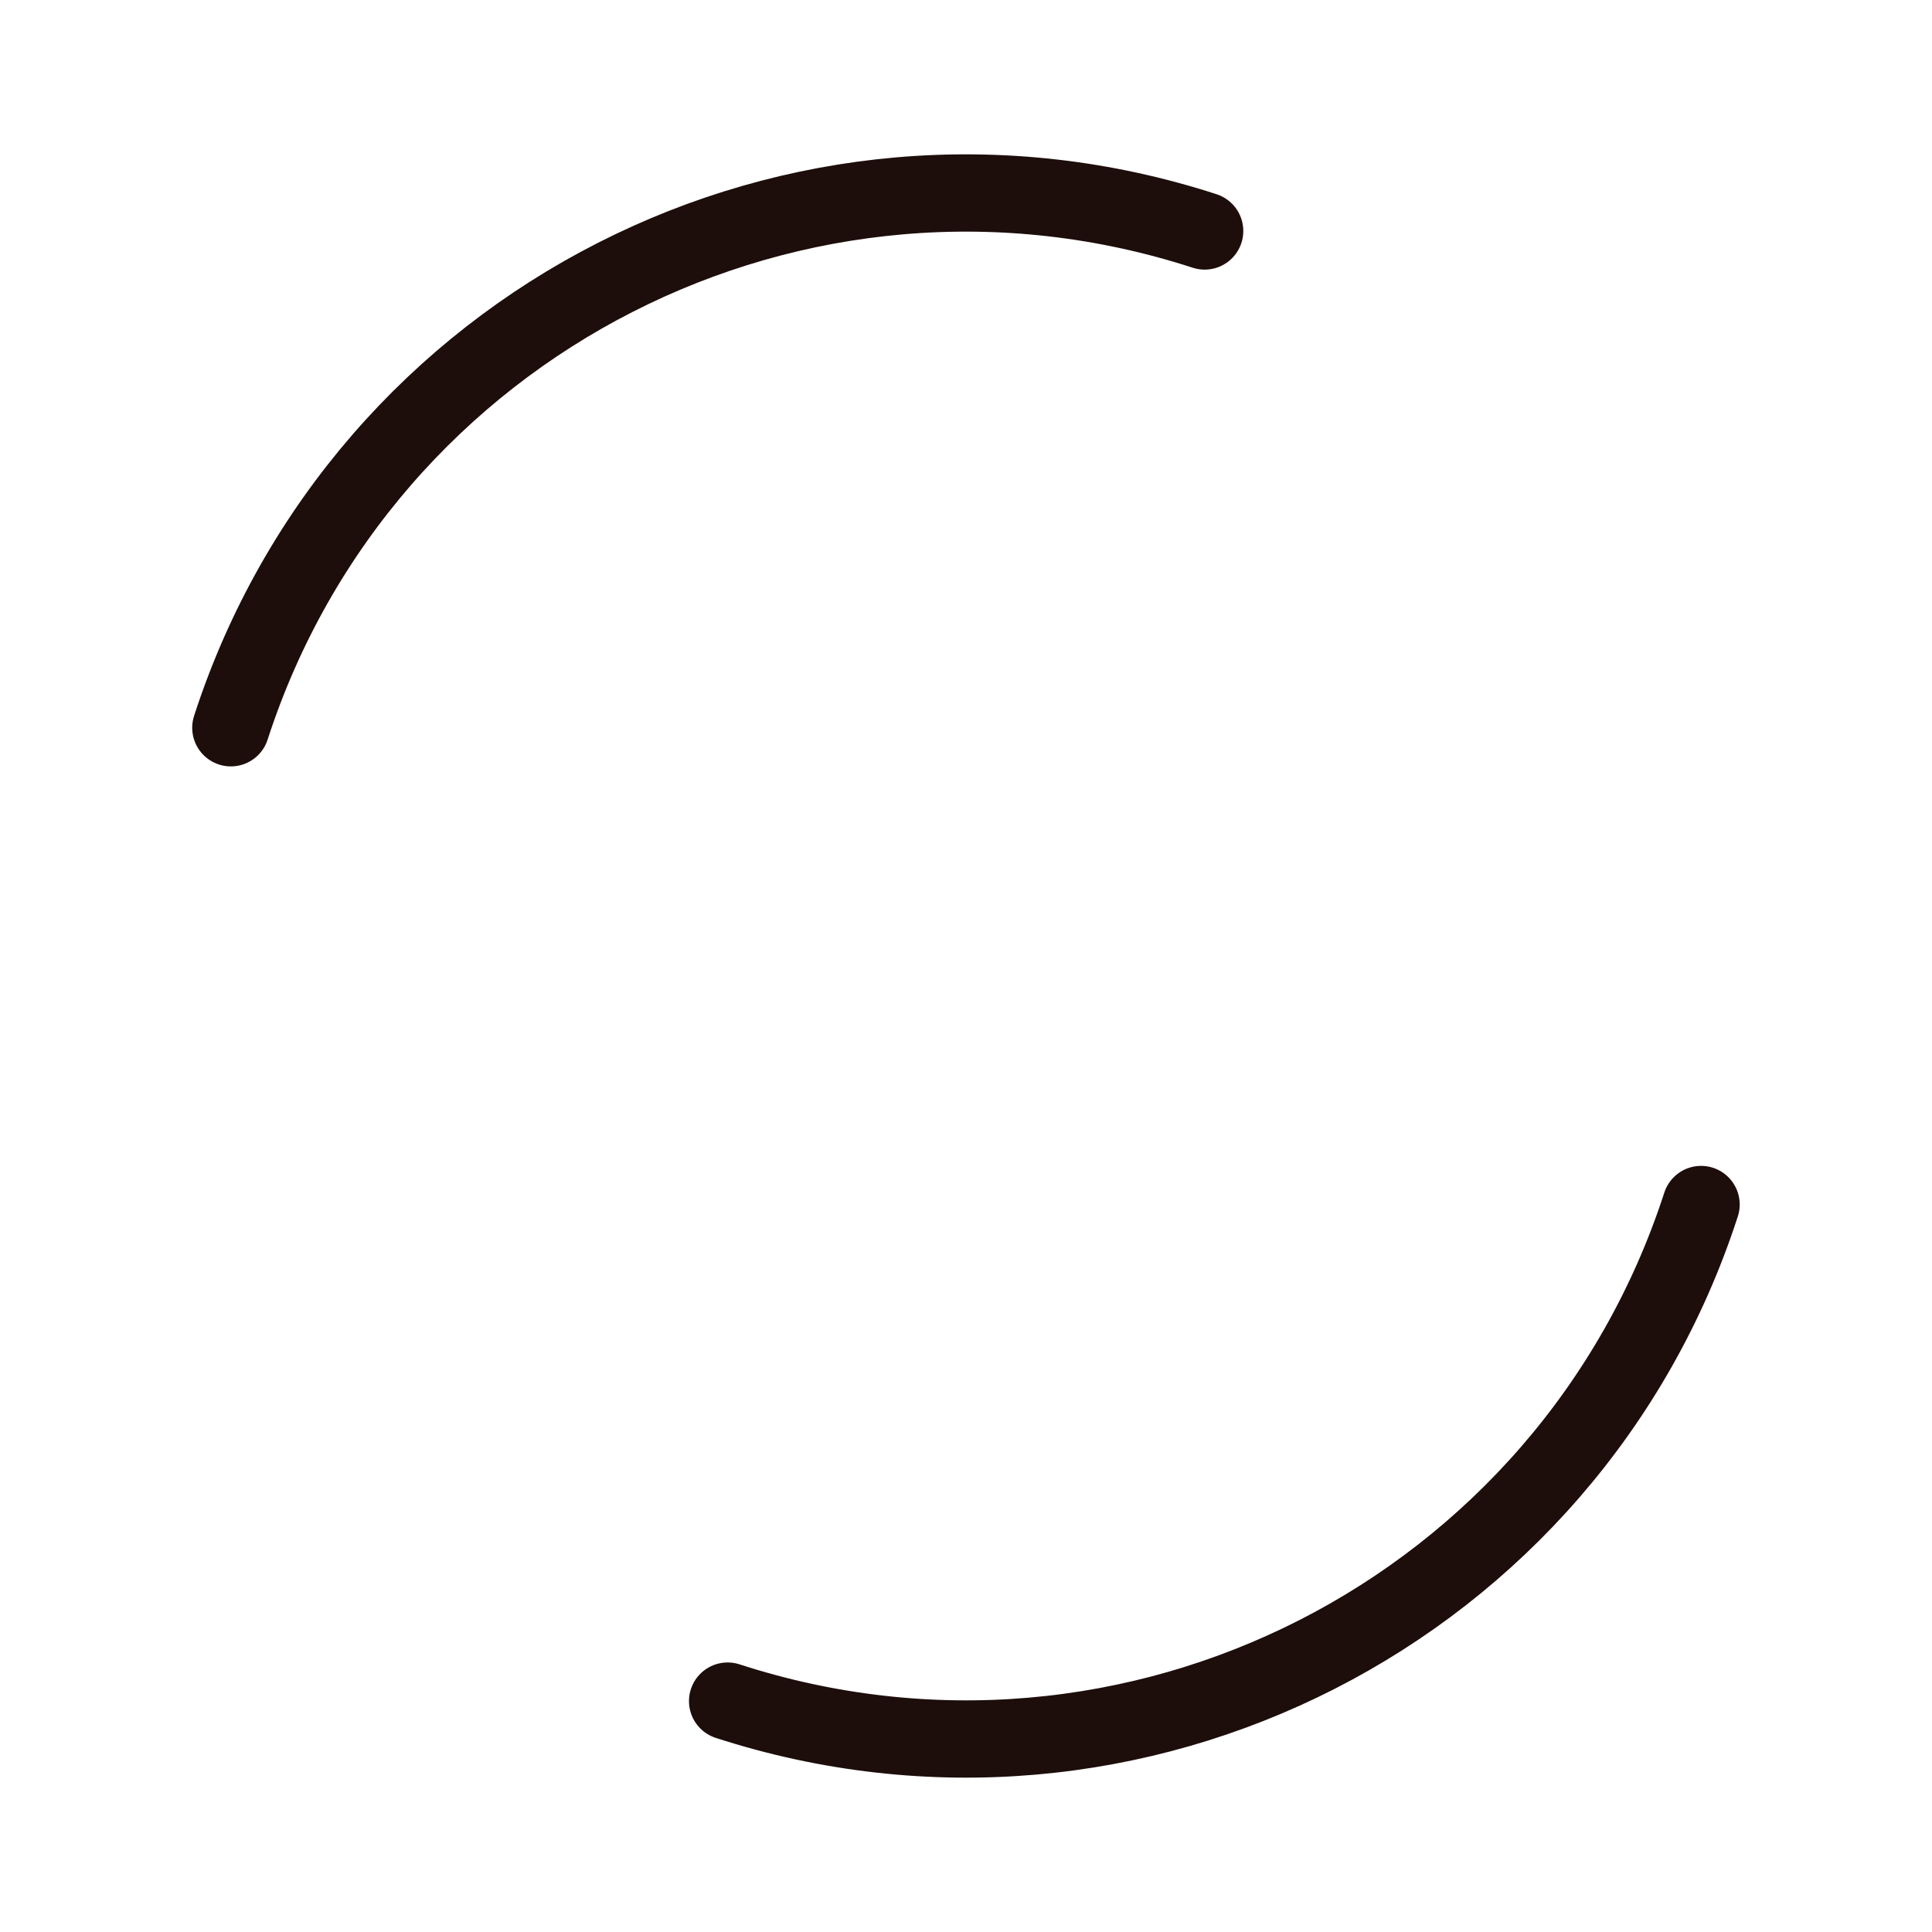
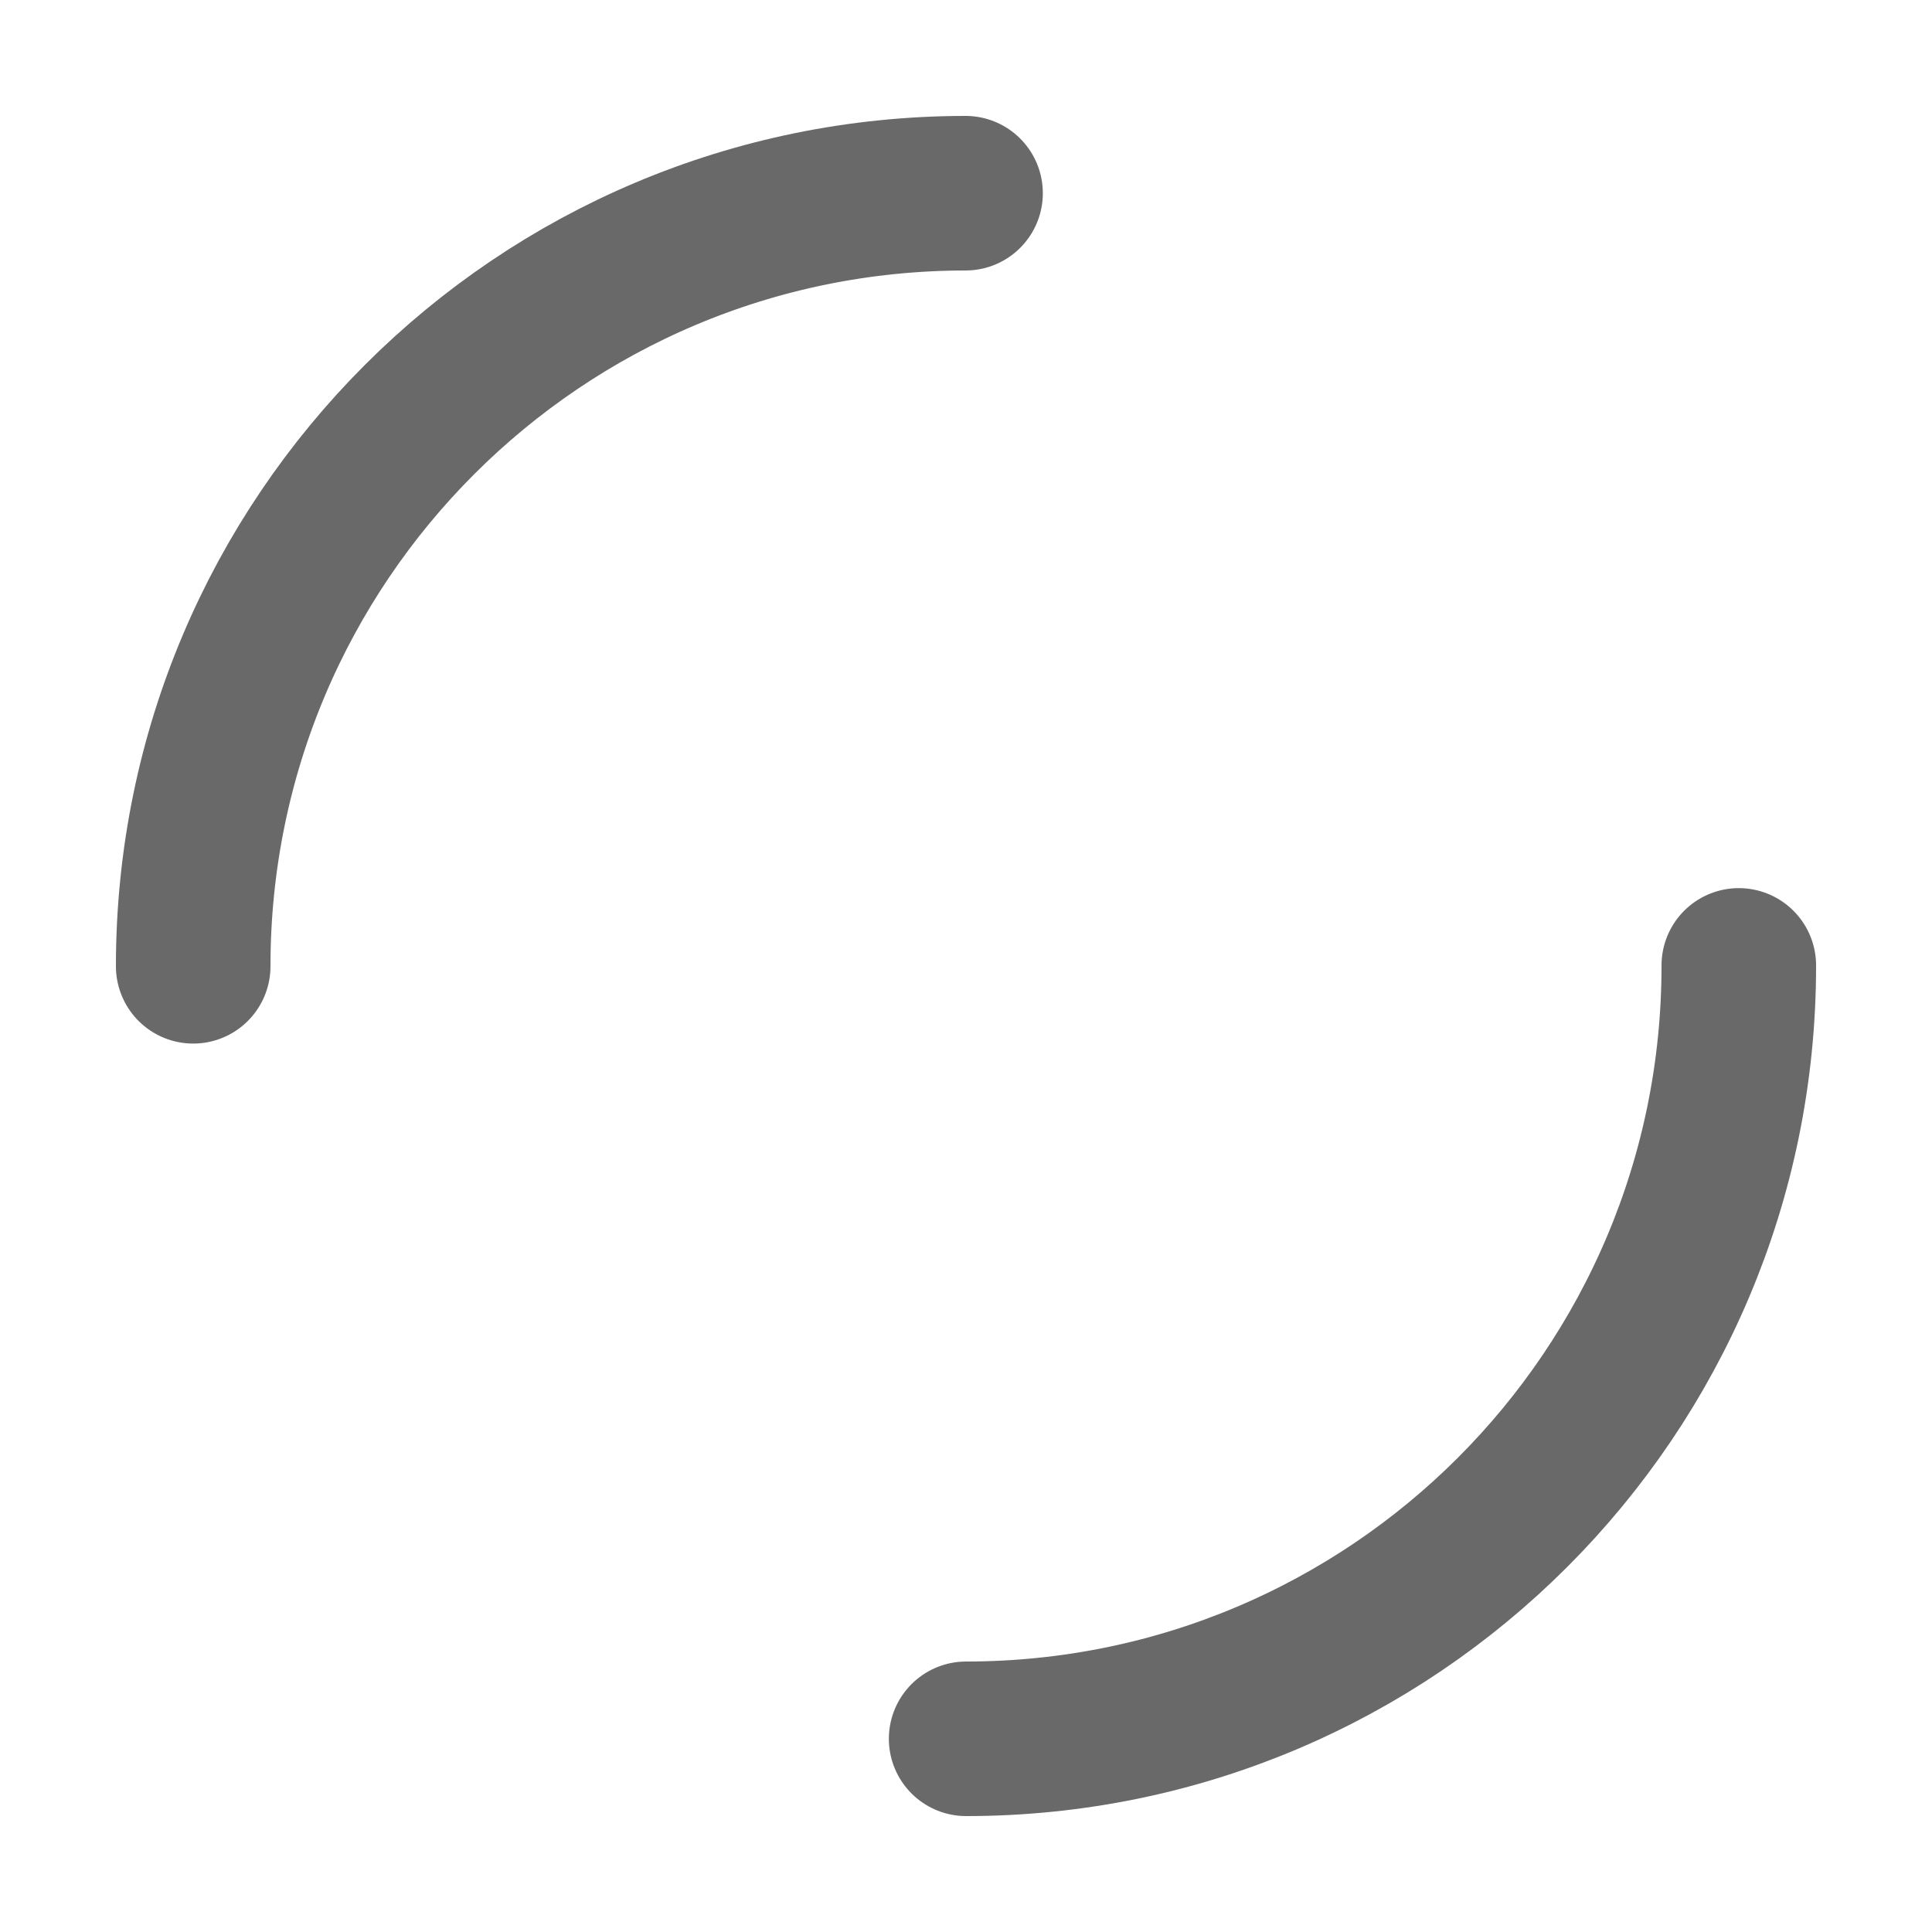
<svg xmlns="http://www.w3.org/2000/svg" width="64px" height="64px" viewBox="0 0 100 100" preserveAspectRatio="xMidYMid" class="lds-dual-ring" style="background: none;">
-   <circle cx="50" cy="50" ng-attr-r="{{config.radius}}" ng-attr-stroke-width="{{config.width}}" ng-attr-stroke="{{config.stroke}}" ng-attr-stroke-dasharray="{{config.dasharray}}" fill="none" stroke-linecap="round" r="40" stroke-width="4" stroke="#1d0e0b" stroke-dasharray="62.832 62.832" transform="rotate(198 50 50)">
-     <animateTransform attributeName="transform" type="rotate" calcMode="linear" values="0 50 50;360 50 50" keyTimes="0;1" dur="1s" begin="0s" repeatCount="indefinite" />
-   </circle>
+   <circle cx="50" cy="50" ng-attr-r="{{config.radius}}" ng-attr-stroke-width="{{config.width}}" ng-attr-stroke="{{config.stroke}}" ng-attr-stroke-dasharray="{{config.dasharray}}" fill="none" stroke-linecap="round" r="40" stroke-width="8" stroke="#696969" stroke-dasharray="62.832 62.832" />
</svg>
